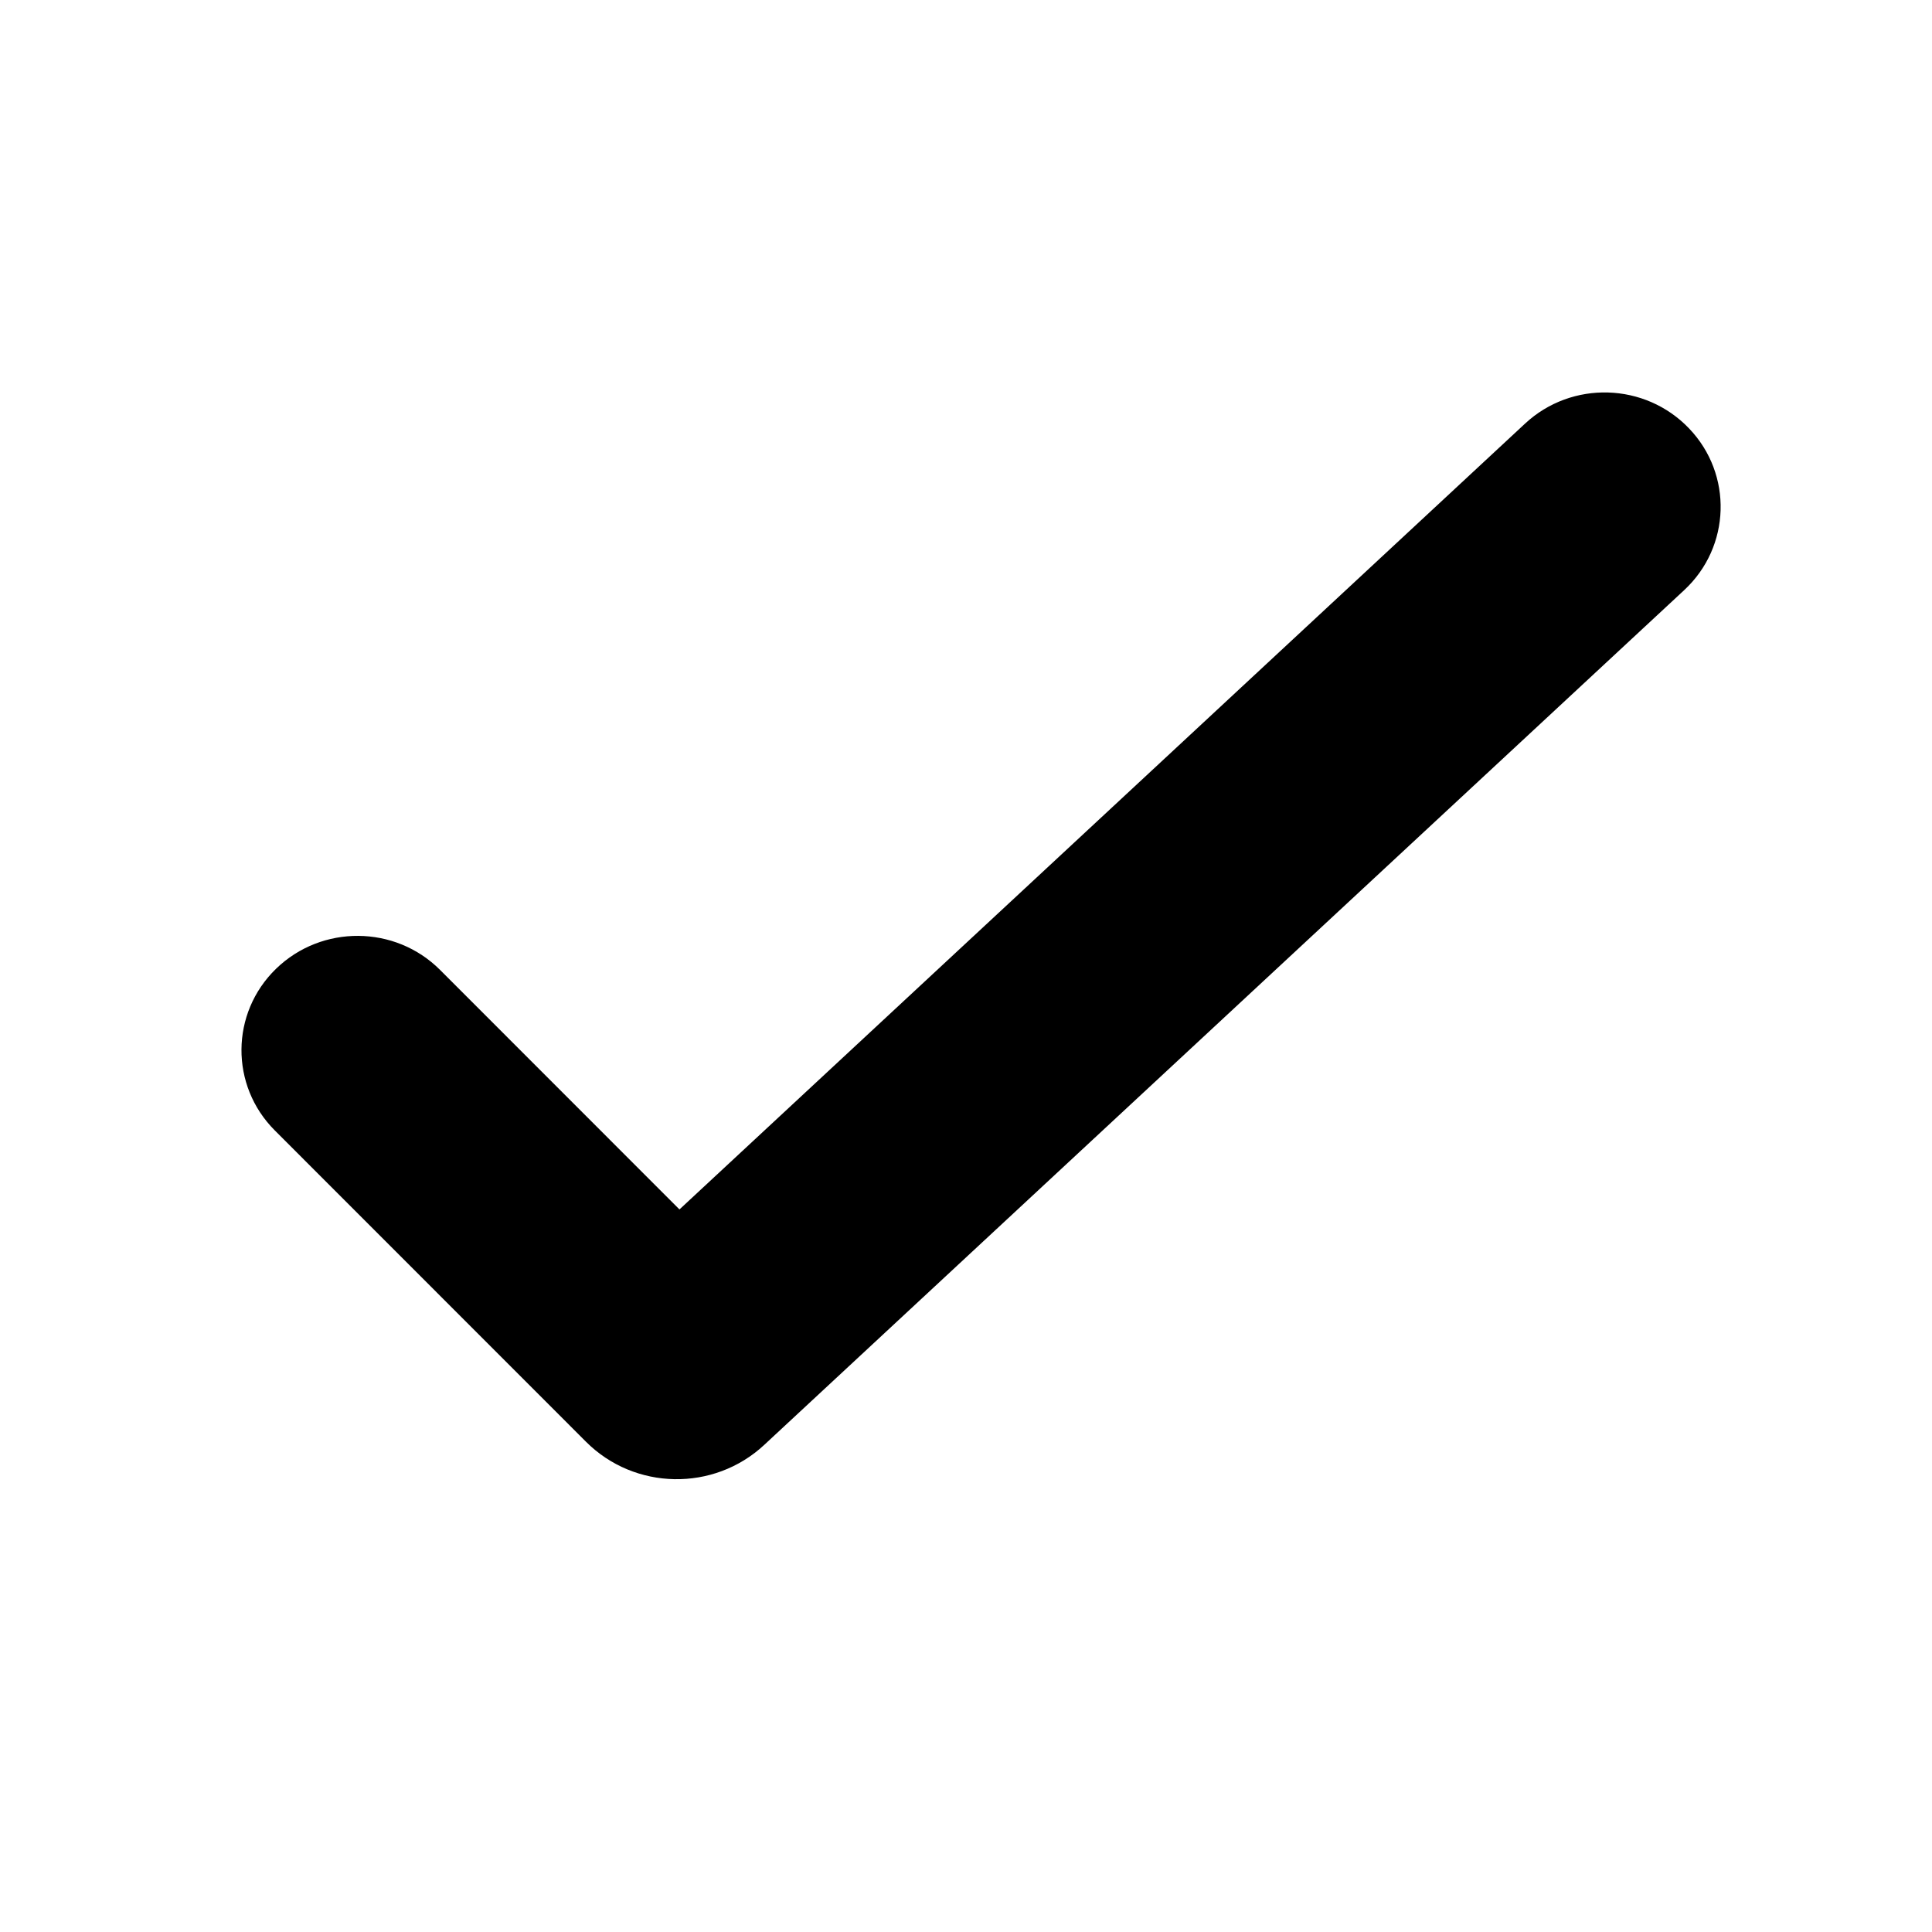
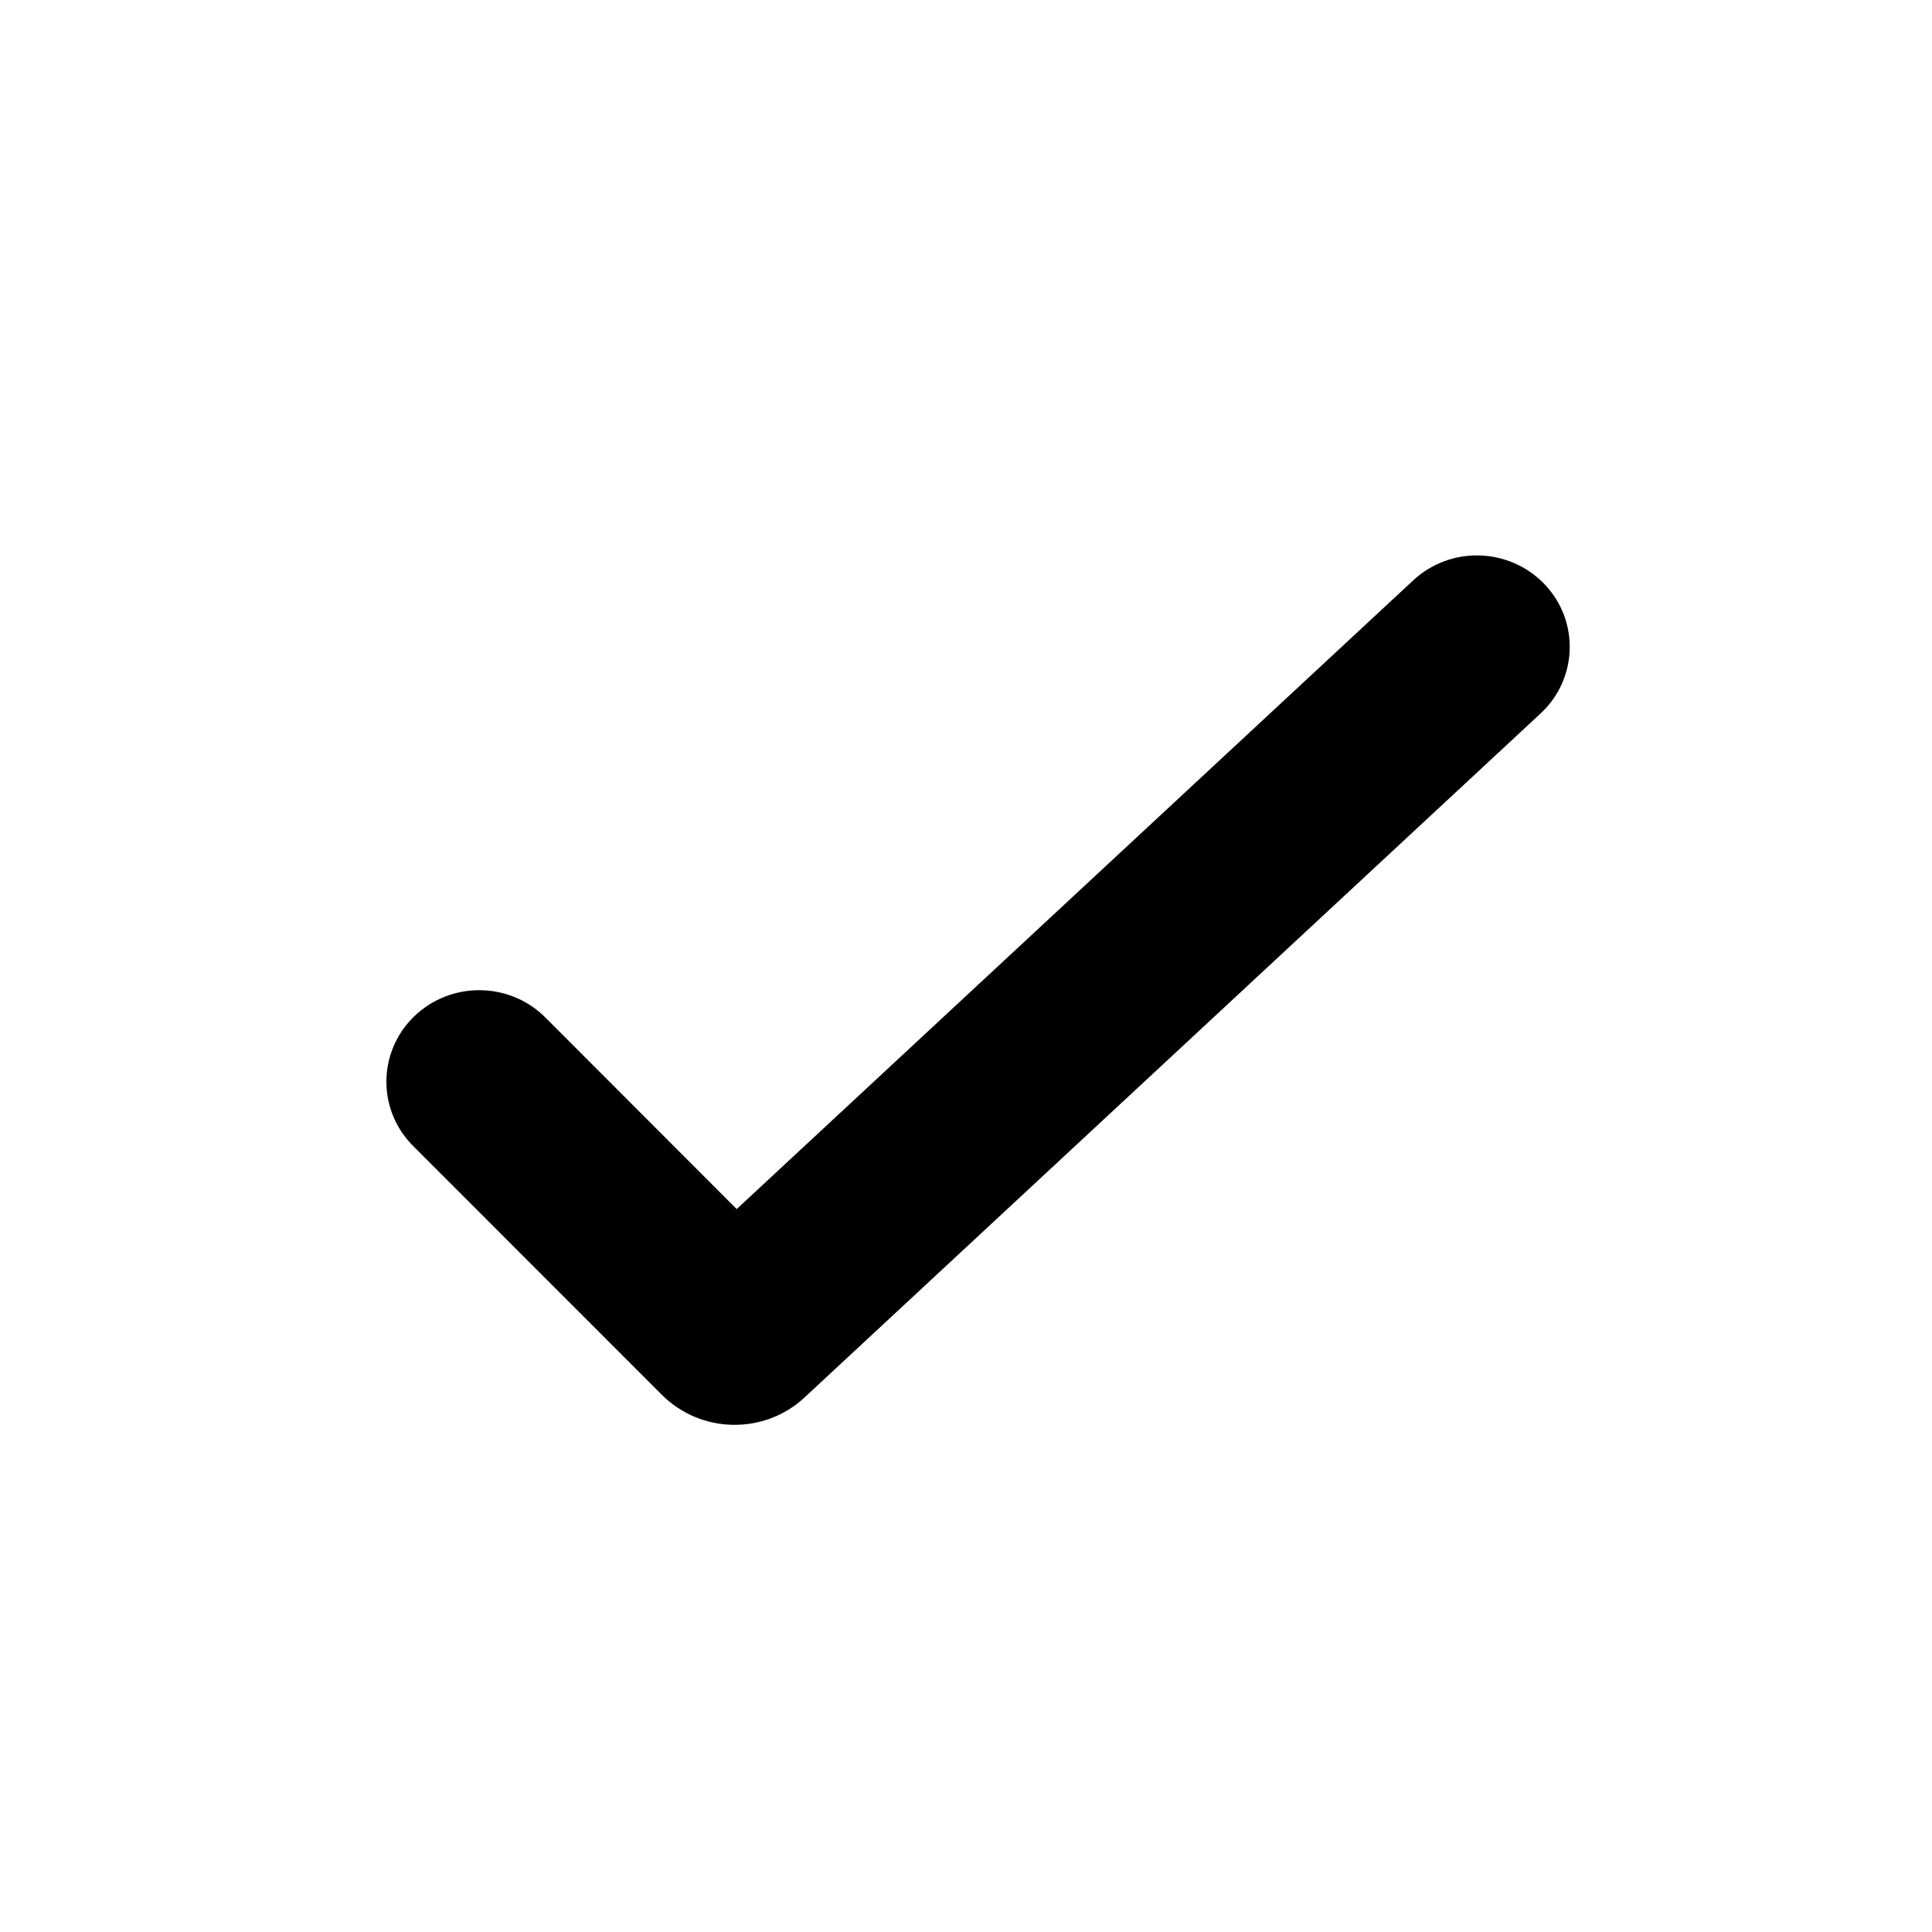
- <svg xmlns="http://www.w3.org/2000/svg" viewBox="0 0 16 16" fill="none">
-   <path d="M13.988 3.548C13.624 3.167 13.016 3.149 12.63 3.508L5.627 10.016L3.645 8.033C3.273 7.66 2.664 7.656 2.286 8.023C1.908 8.39 1.904 8.99 2.276 9.362L4.852 11.939C5.255 12.343 5.911 12.355 6.329 11.966L13.948 4.887C14.334 4.528 14.352 3.928 13.988 3.548Z" fill="black" />
+ <svg xmlns="http://www.w3.org/2000/svg" width="16" height="16" viewBox="0 0 16 16" fill="none">
+   <path d="M12.791 4.838C12.499 4.533 12.013 4.519 11.704 4.806L6.101 10.013L4.516 8.426C4.218 8.128 3.732 8.125 3.429 8.418C3.127 8.712 3.123 9.192 3.421 9.49L5.481 11.551C5.804 11.874 6.329 11.884 6.663 11.573L12.758 5.909C13.067 5.622 13.082 5.143 12.791 4.838Z" fill="black" />
</svg>
